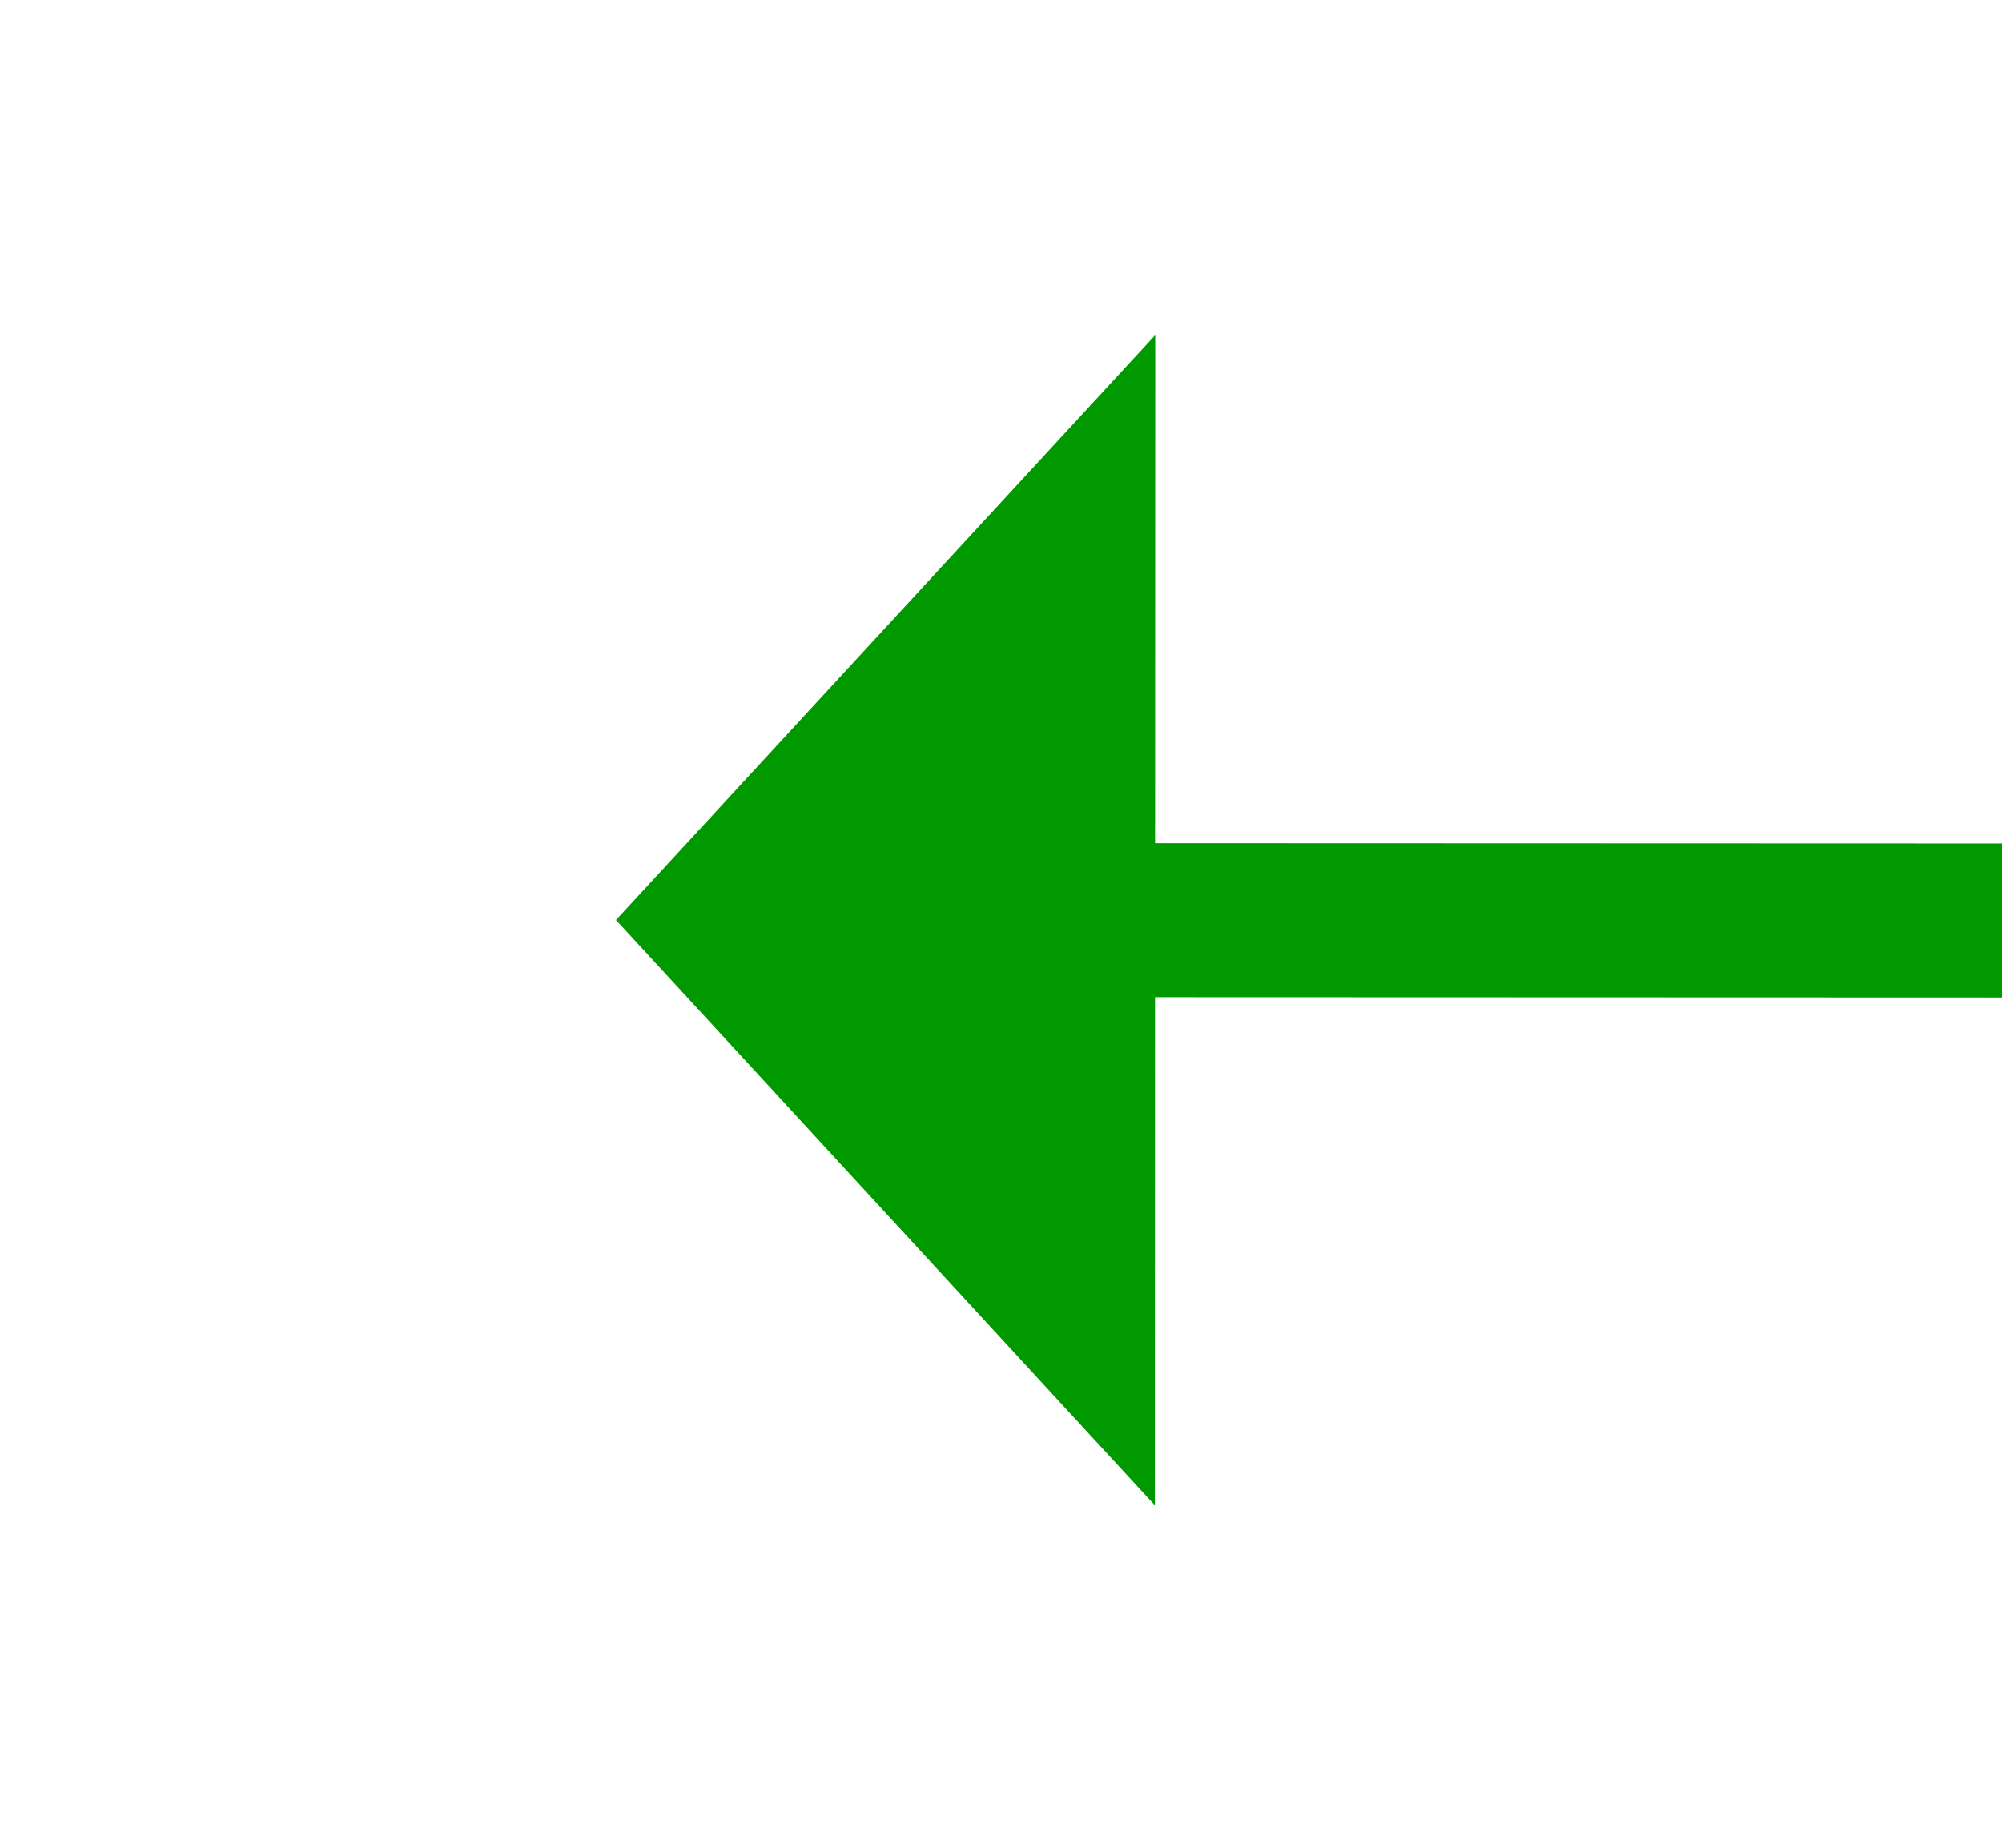
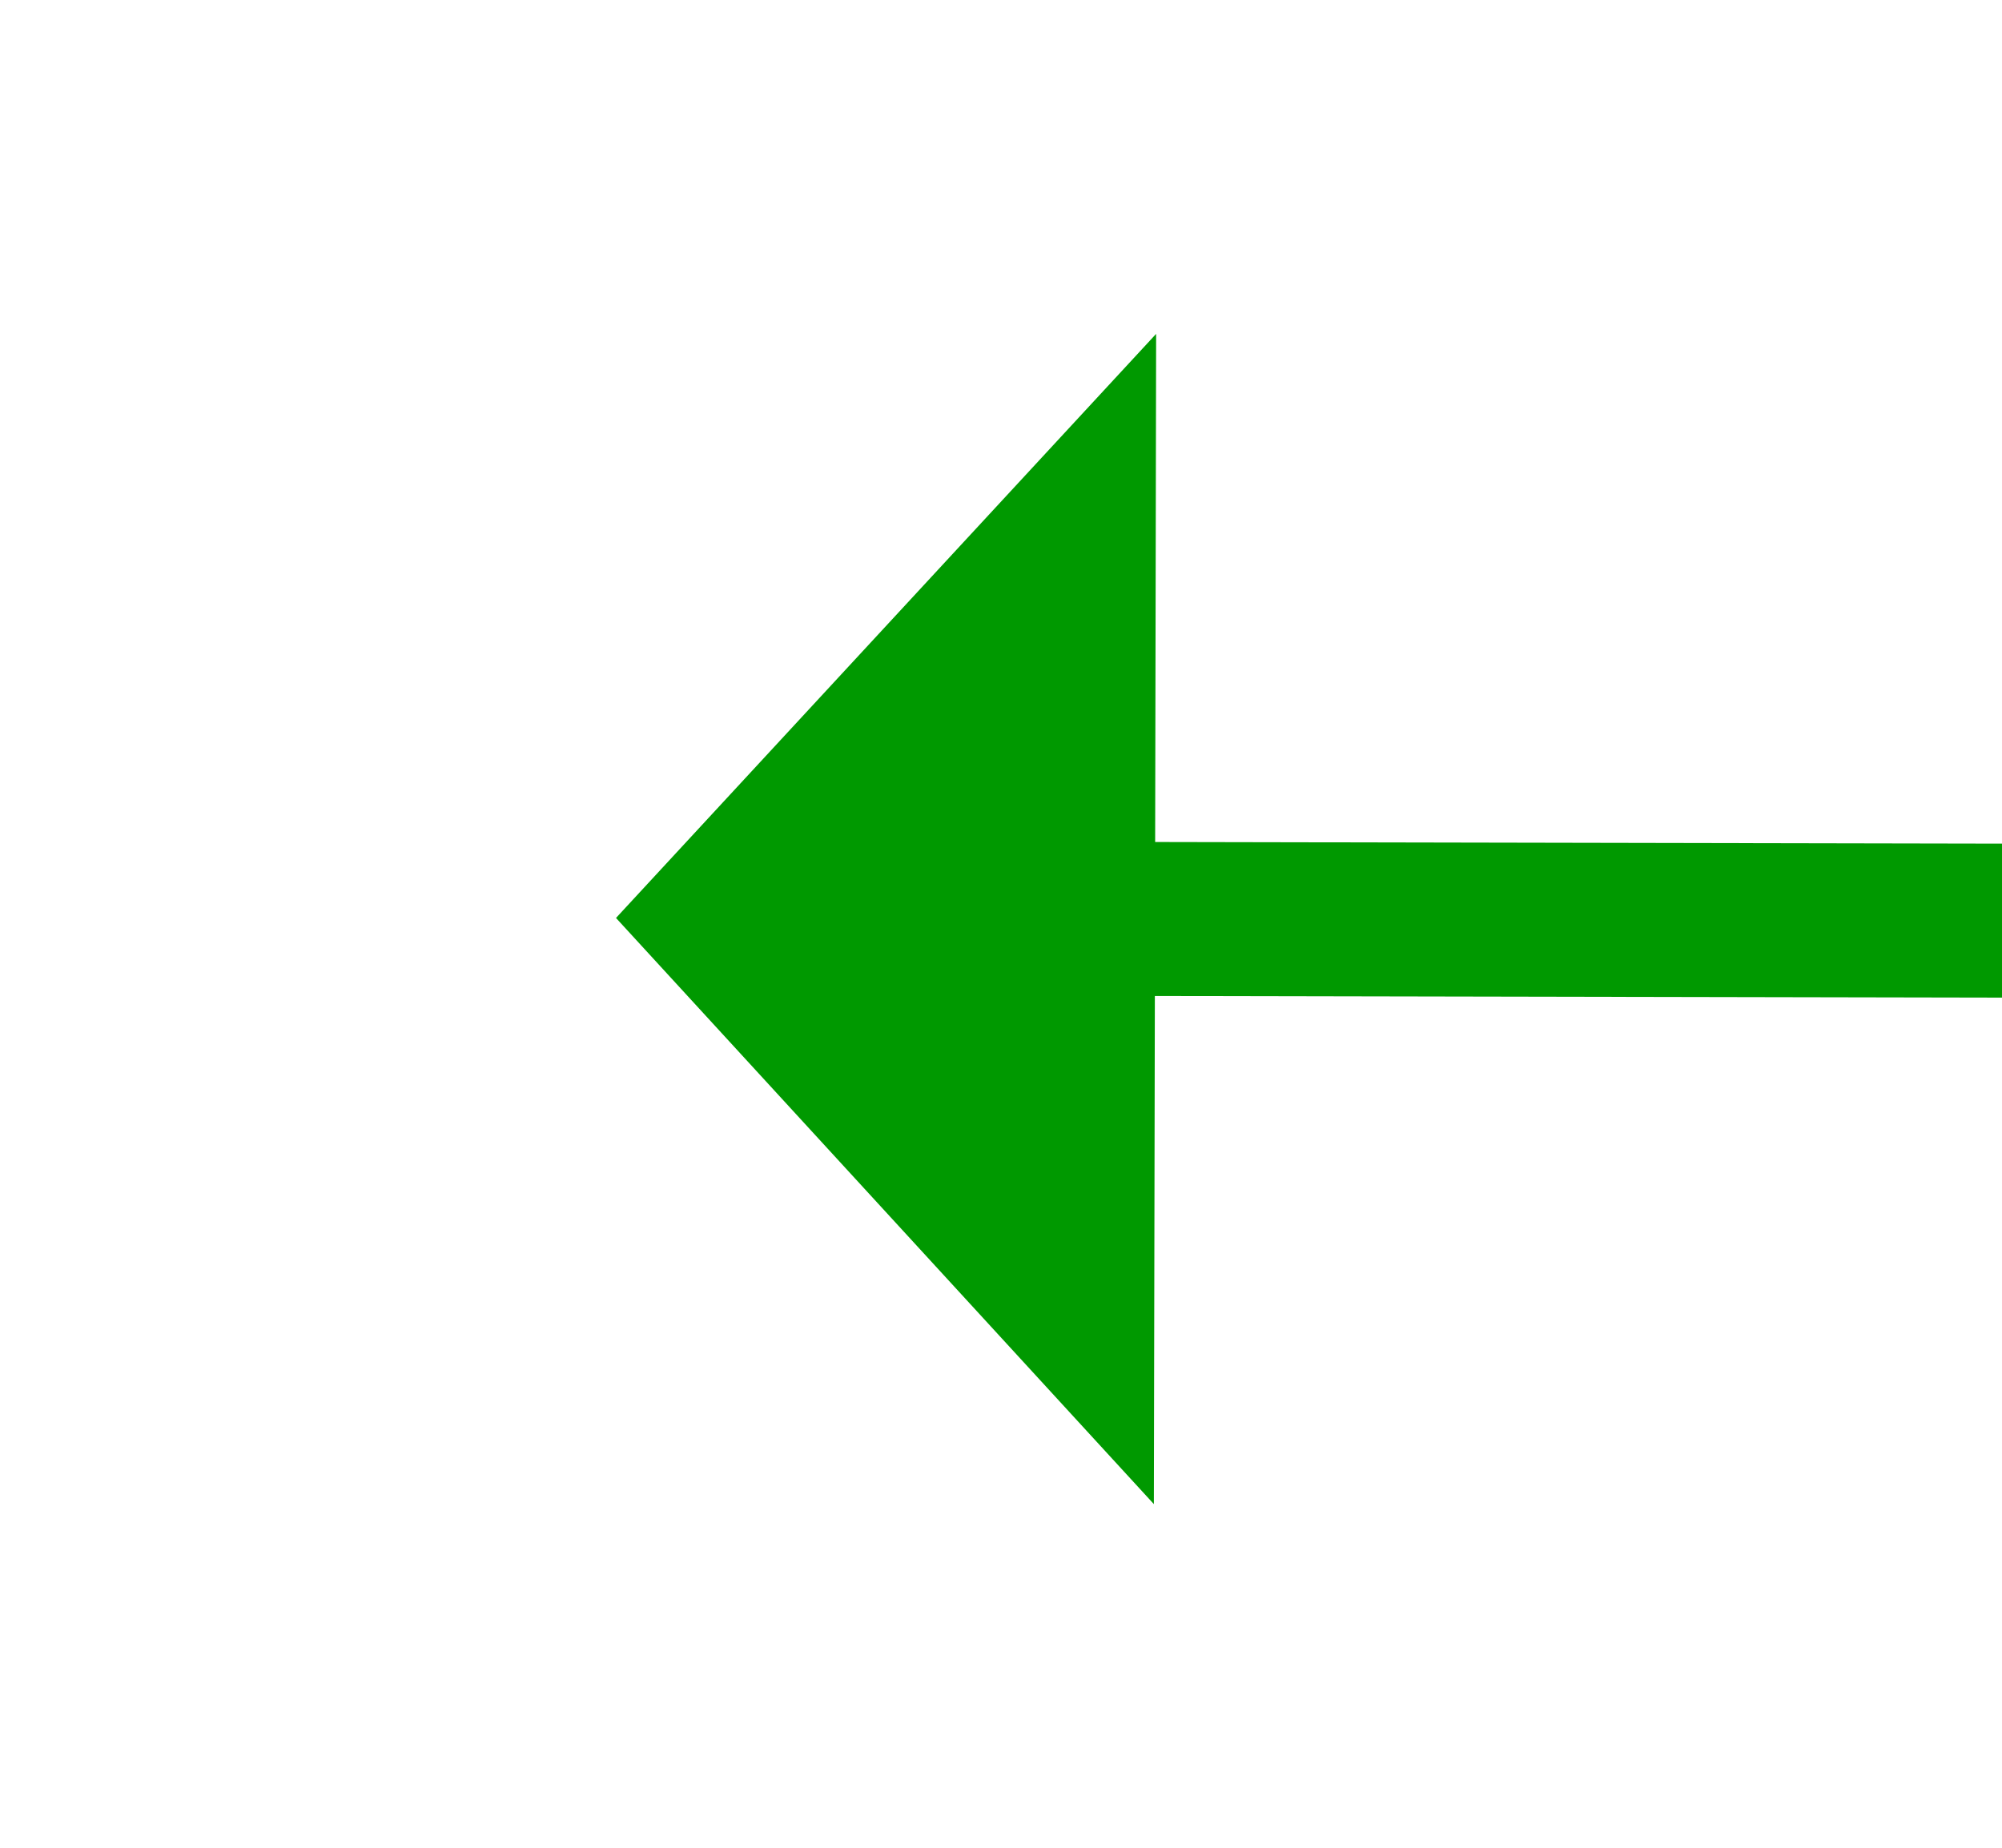
- <svg xmlns="http://www.w3.org/2000/svg" version="1.1" width="26px" height="24px" preserveAspectRatio="xMinYMid meet" viewBox="966 183  26 22">
-   <g transform="matrix(-1 0 0 -1 1958 388 )">
-     <path d="M 977 201.6  L 984 194  L 977 186.4  L 977 201.6  Z " fill-rule="nonzero" fill="#009900" stroke="none" transform="matrix(0.9999999 0.000339213 -0.000339213 0.9999999 0.06585545 -0.2837405 )" />
-     <path d="M 689 194  L 978 194  " stroke-width="2" stroke="#009900" fill="none" transform="matrix(0.9999999 0.000339213 -0.000339213 0.9999999 0.06585545 -0.2837405 )" />
+ <svg xmlns="http://www.w3.org/2000/svg" version="1.1" width="26px" height="24px" preserveAspectRatio="xMinYMid meet" viewBox="750 183  26 22">
+   <g transform="matrix(-1 0 0 -1 1526 388 )">
+     <path d="M 761 201.6  L 768 194  L 761 186.4  L 761 201.6  Z " fill-rule="nonzero" fill="#009900" stroke="none" transform="matrix(0.9999982 0.001920758 -0.001920758 0.9999982 0.3739699 -1.397954 )" />
+     <path d="M 688 194  L 762 194  " stroke-width="2" stroke="#009900" fill="none" transform="matrix(0.9999982 0.001920758 -0.001920758 0.9999982 0.3739699 -1.397954 )" />
  </g>
</svg>
